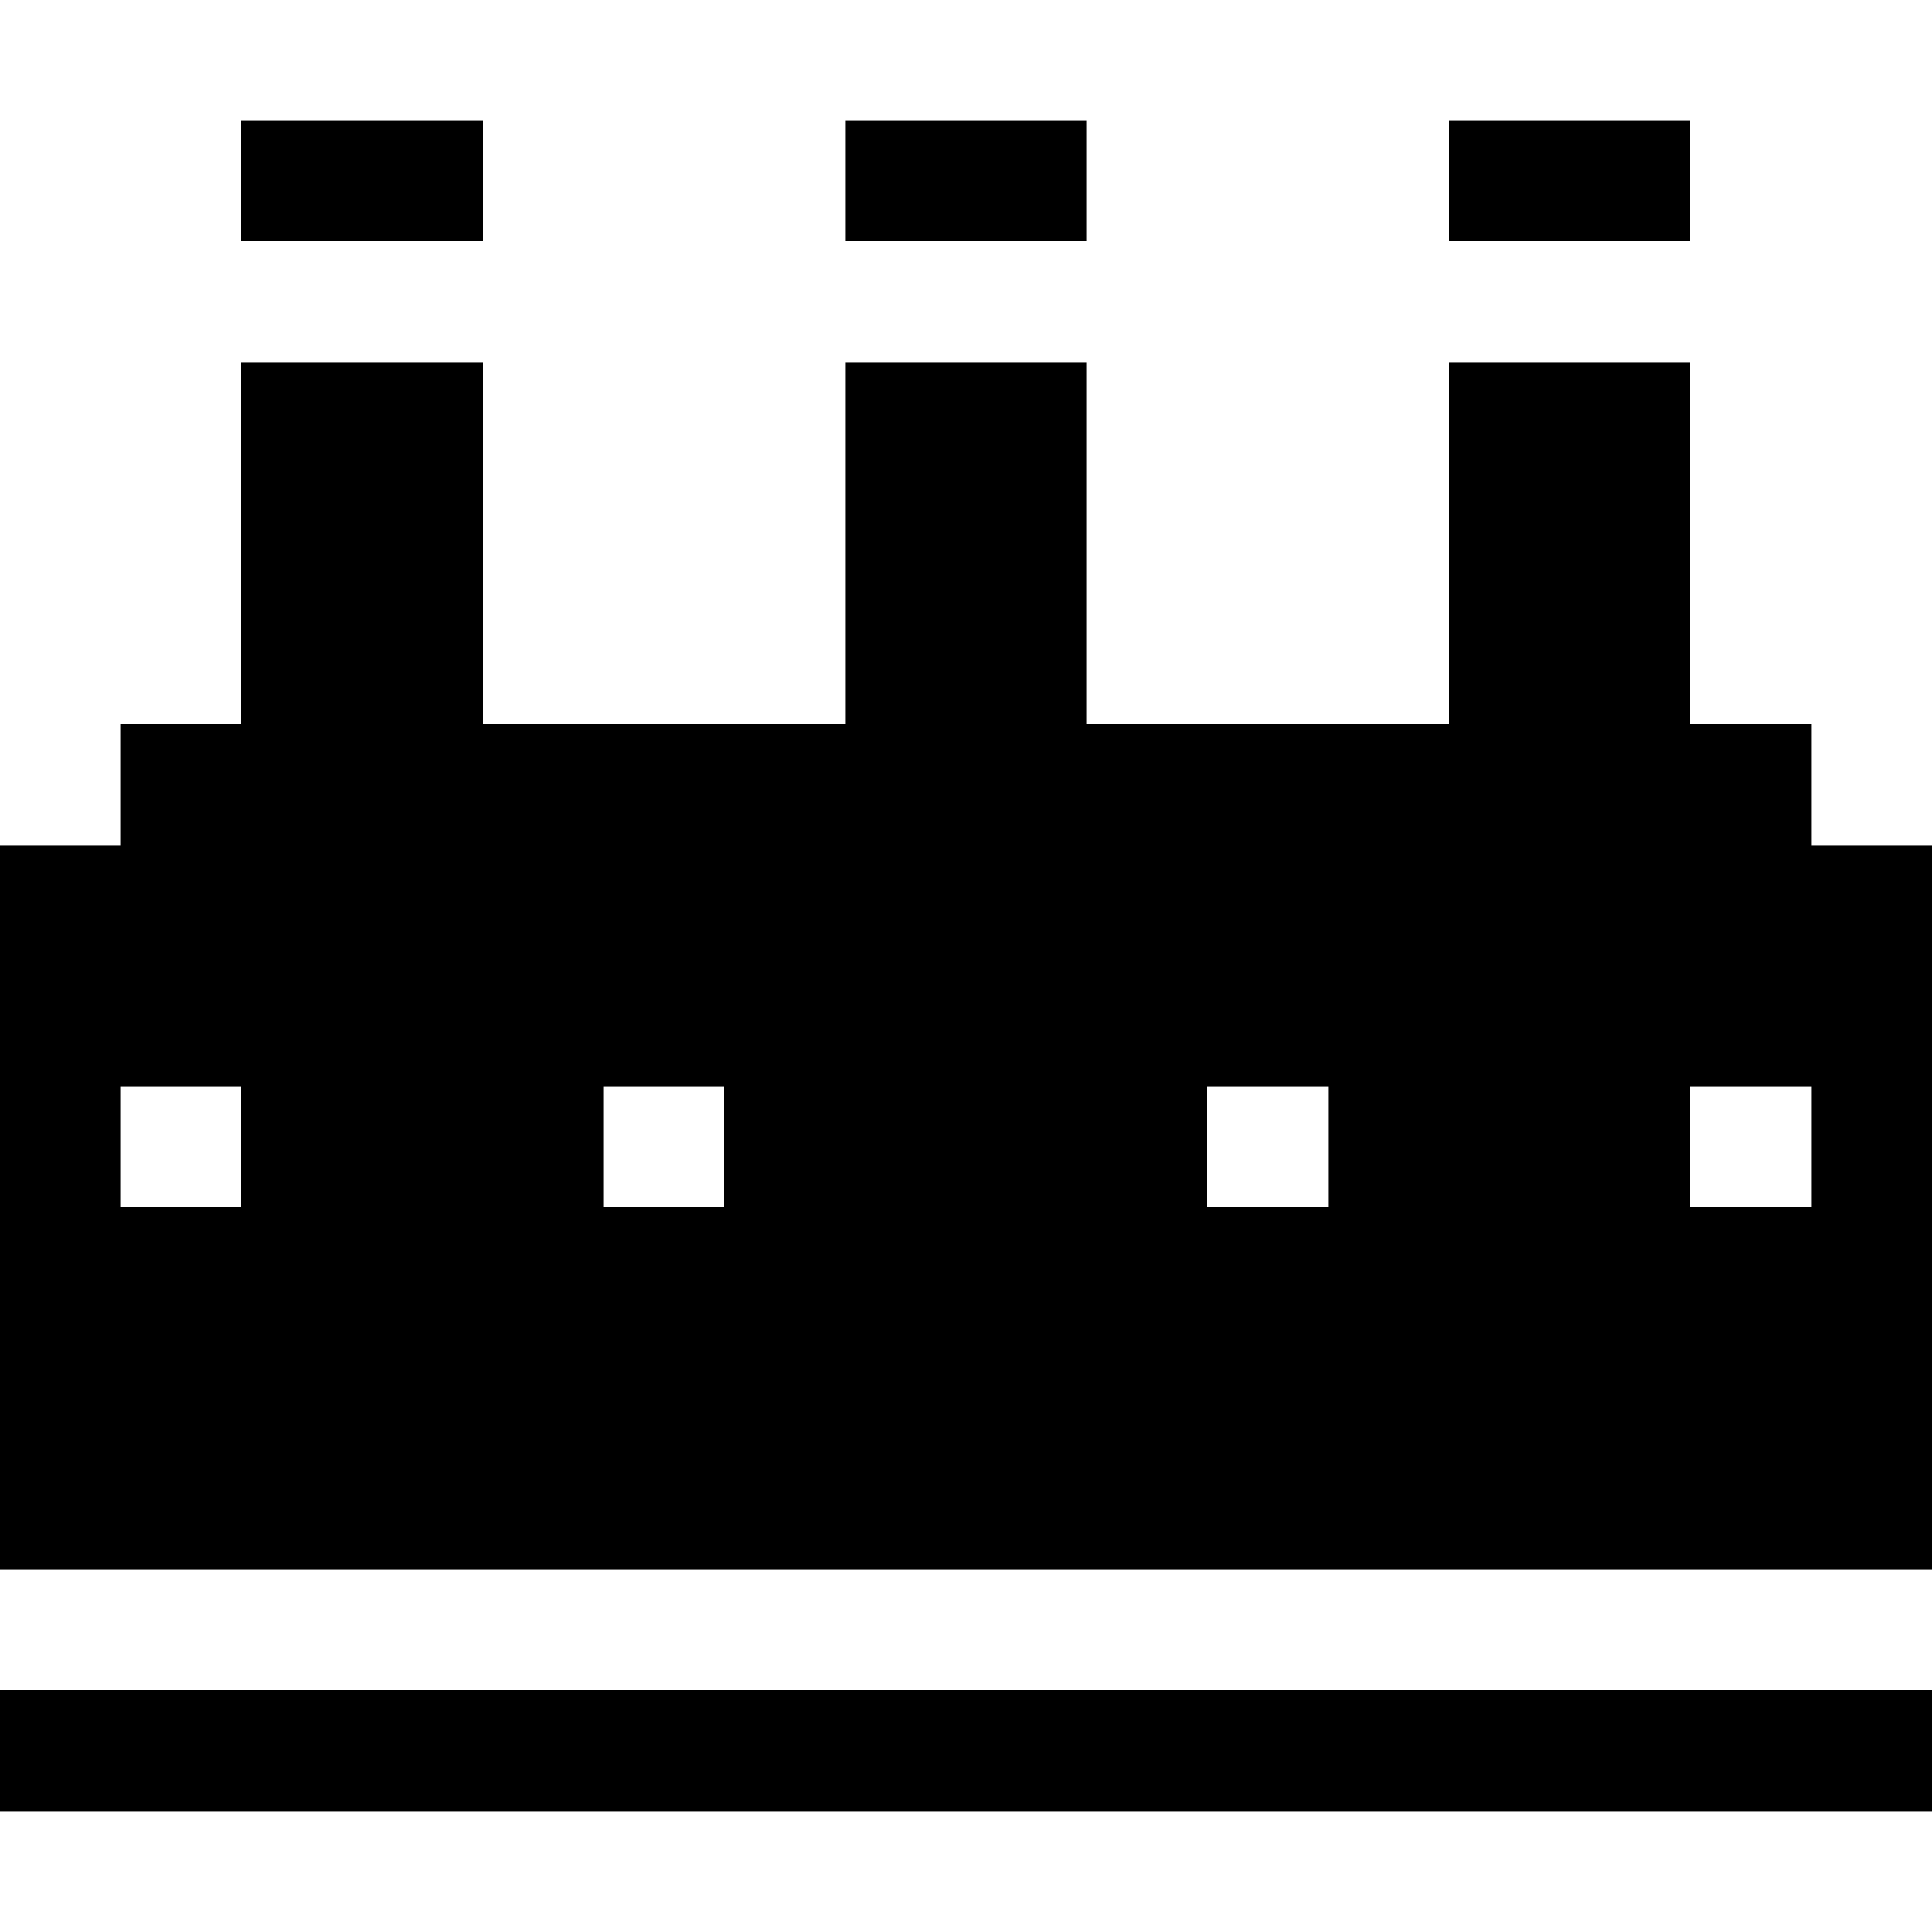
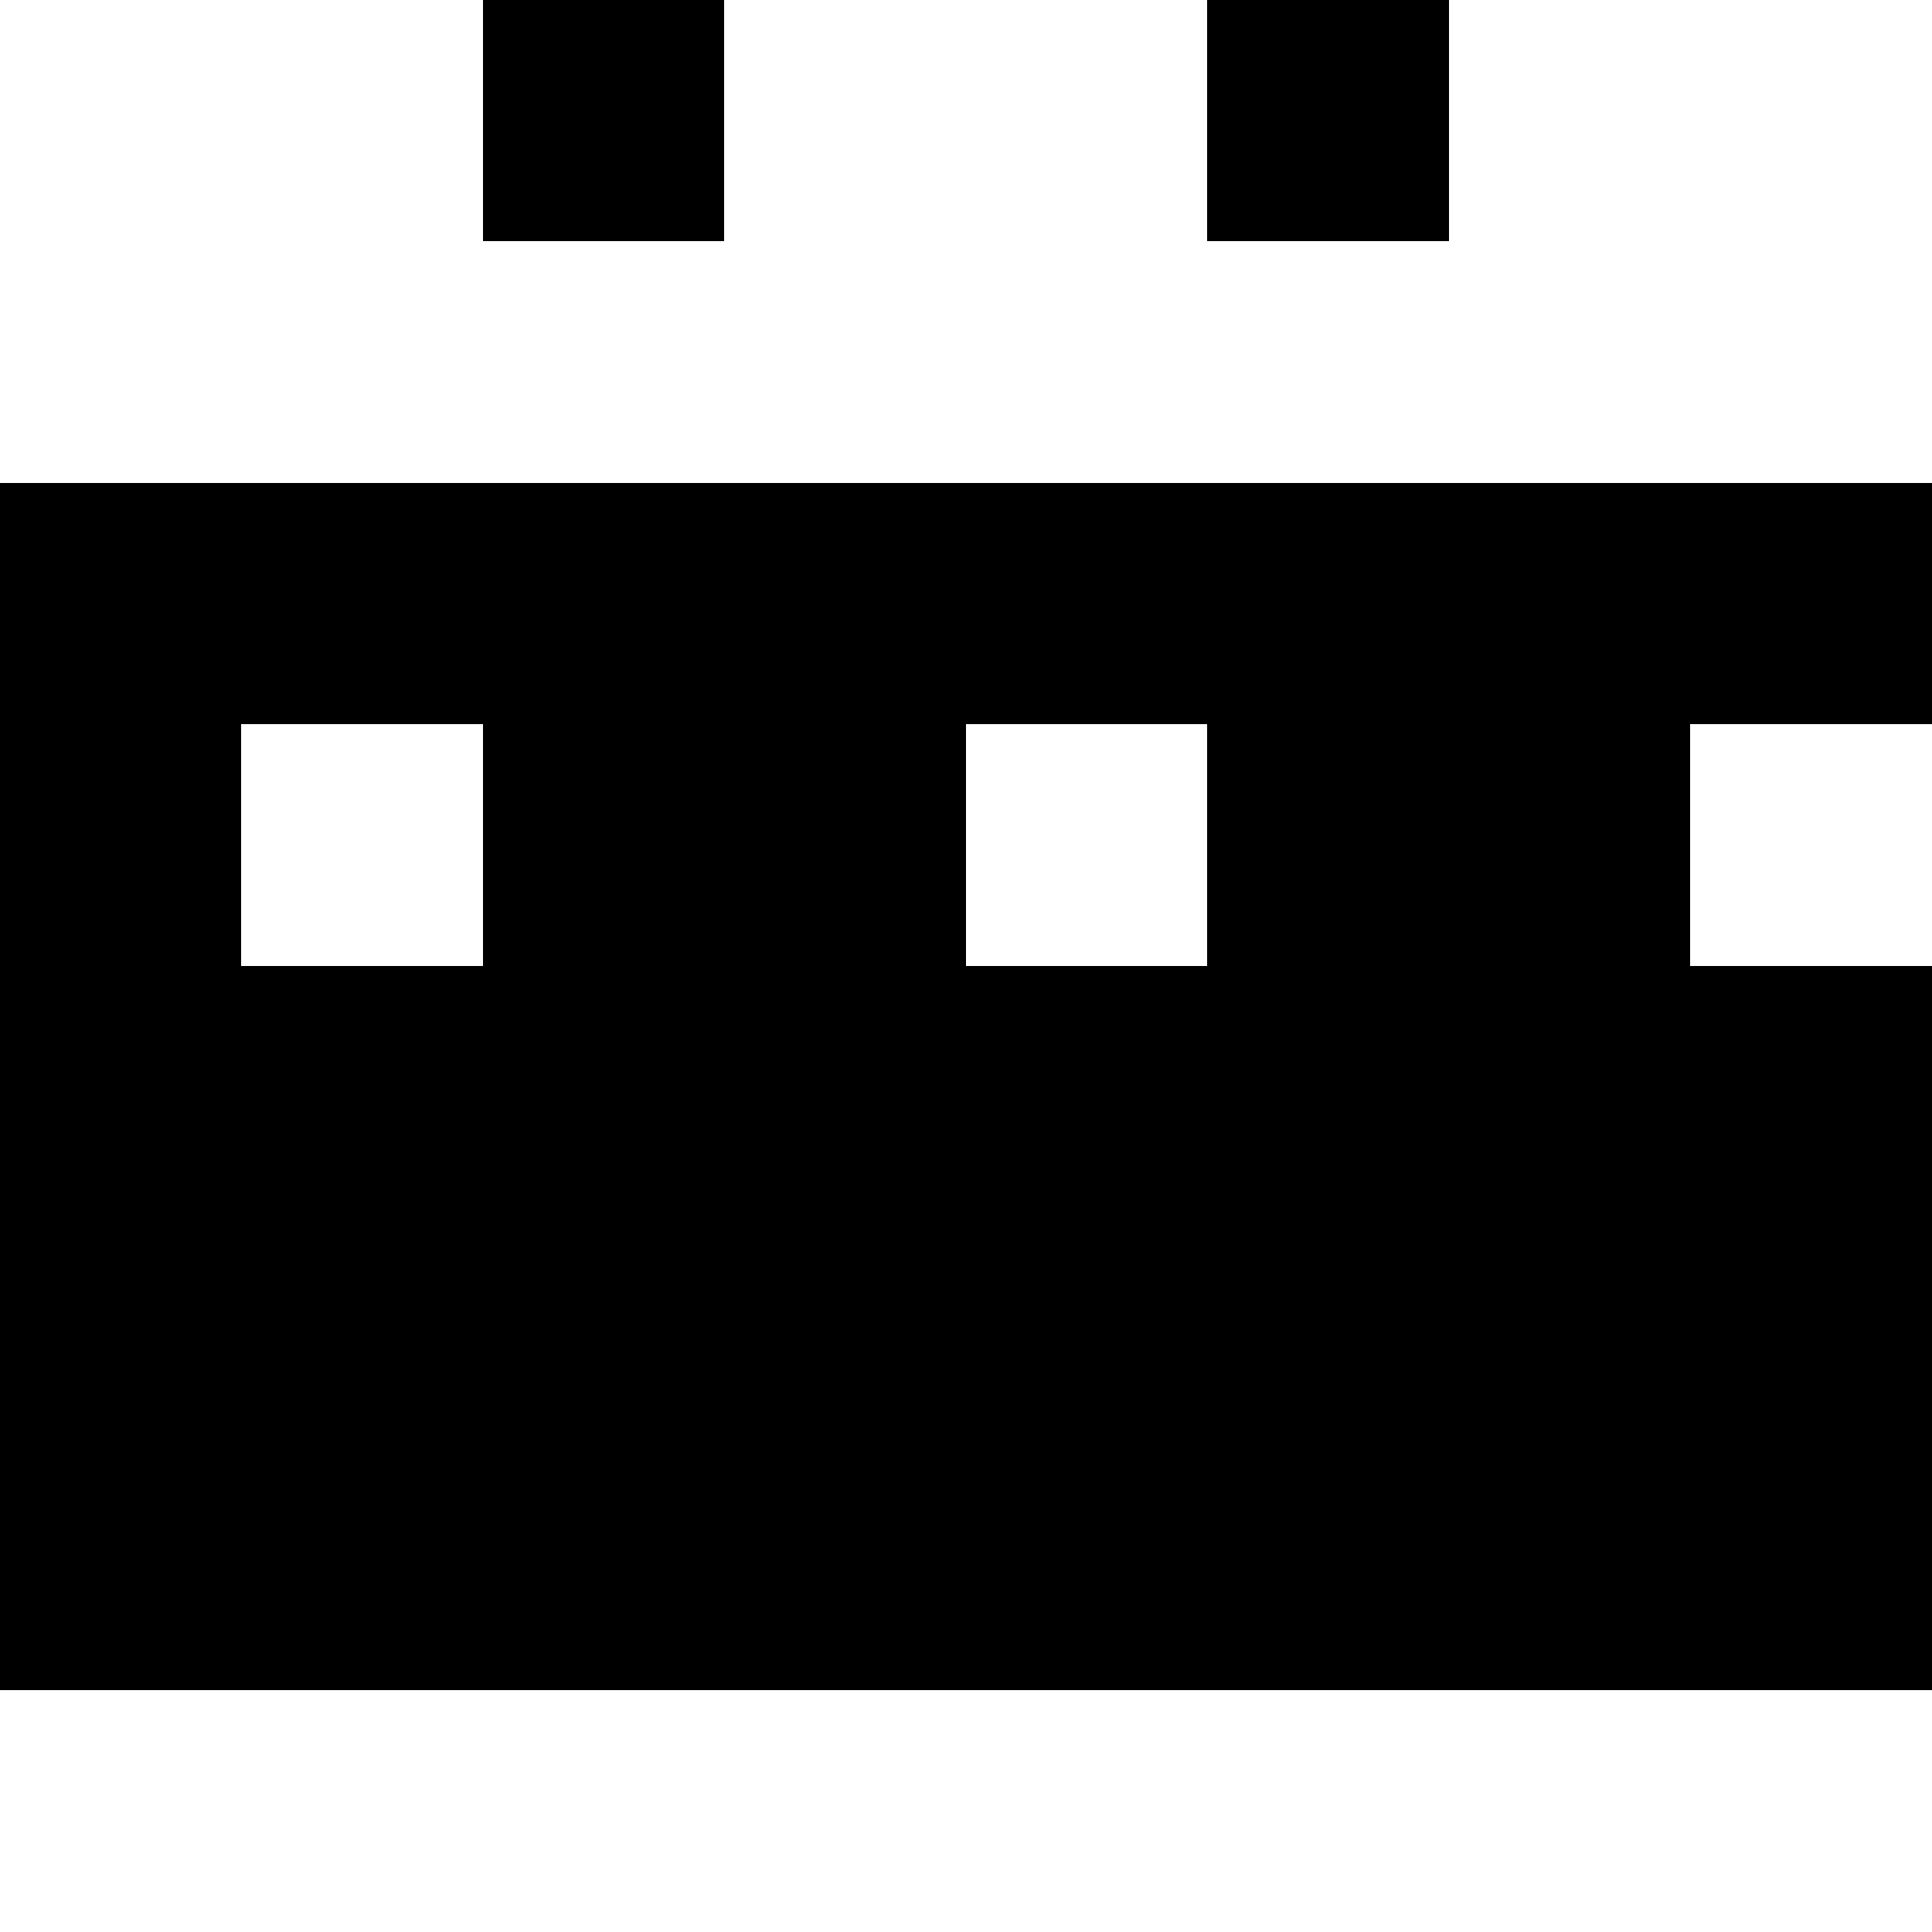
- <svg xmlns="http://www.w3.org/2000/svg" viewBox="0 0 16 16" width="16" height="16">
-   <path fill="currentColor" shape-rendering="crispEdges" d="M2 1h2v1h-2zM7 1h2v1h-2zM12 1h2v1h-2zM2 3h2v1h-2zM7 3h2v1h-2zM12 3h2v1h-2zM2 4h2v1h-2zM7 4h2v1h-2zM12 4h2v1h-2zM2 5h2v1h-2zM7 5h2v1h-2zM12 5h2v1h-2zM1 6h14v1h-14zM0 7h16v1h-16zM0 8h16v1h-16zM0 9h1v1h-1zM2 9h3v1h-3zM6 9h4v1h-4zM11 9h3v1h-3zM15 9h1v1h-1zM0 10h16v1h-16zM0 11h16v1h-16zM0 12h16v1h-16zM0 14h16v1h-16z" />
+ <svg xmlns="http://www.w3.org/2000/svg" viewBox="0 0 8 8" width="8" height="8">
+   <g fill="currentColor" shape-rendering="crispEdges">
+     <rect x="2" y="0" width="1" height="1" />
+     <rect x="5" y="0" width="1" height="1" />
+     <rect x="0" y="2" width="1" height="1" />
+     <rect x="1" y="2" width="1" height="1" />
+     <rect x="2" y="2" width="1" height="1" />
+     <rect x="3" y="2" width="1" height="1" />
+     <rect x="4" y="2" width="1" height="1" />
+     <rect x="5" y="2" width="1" height="1" />
+     <rect x="6" y="2" width="1" height="1" />
+     <rect x="7" y="2" width="1" height="1" />
+     <rect x="0" y="3" width="1" height="1" />
+     <rect x="2" y="3" width="1" height="1" />
+     <rect x="3" y="3" width="1" height="1" />
+     <rect x="5" y="3" width="1" height="1" />
+     <rect x="6" y="3" width="1" height="1" />
+     <rect x="0" y="4" width="1" height="1" />
+     <rect x="1" y="4" width="1" height="1" />
+     <rect x="2" y="4" width="1" height="1" />
+     <rect x="3" y="4" width="1" height="1" />
+     <rect x="4" y="4" width="1" height="1" />
+     <rect x="5" y="4" width="1" height="1" />
+     <rect x="6" y="4" width="1" height="1" />
+     <rect x="7" y="4" width="1" height="1" />
+     <rect x="0" y="5" width="1" height="1" />
+     <rect x="1" y="5" width="1" height="1" />
+     <rect x="2" y="5" width="1" height="1" />
+     <rect x="3" y="5" width="1" height="1" />
+     <rect x="4" y="5" width="1" height="1" />
+     <rect x="5" y="5" width="1" height="1" />
+     <rect x="6" y="5" width="1" height="1" />
+     <rect x="7" y="5" width="1" height="1" />
+     <rect x="0" y="6" width="1" height="1" />
+     <rect x="1" y="6" width="1" height="1" />
+     <rect x="2" y="6" width="1" height="1" />
+     <rect x="3" y="6" width="1" height="1" />
+     <rect x="4" y="6" width="1" height="1" />
+     <rect x="5" y="6" width="1" height="1" />
+     <rect x="6" y="6" width="1" height="1" />
+     <rect x="7" y="6" width="1" height="1" />
+   </g>
</svg>
